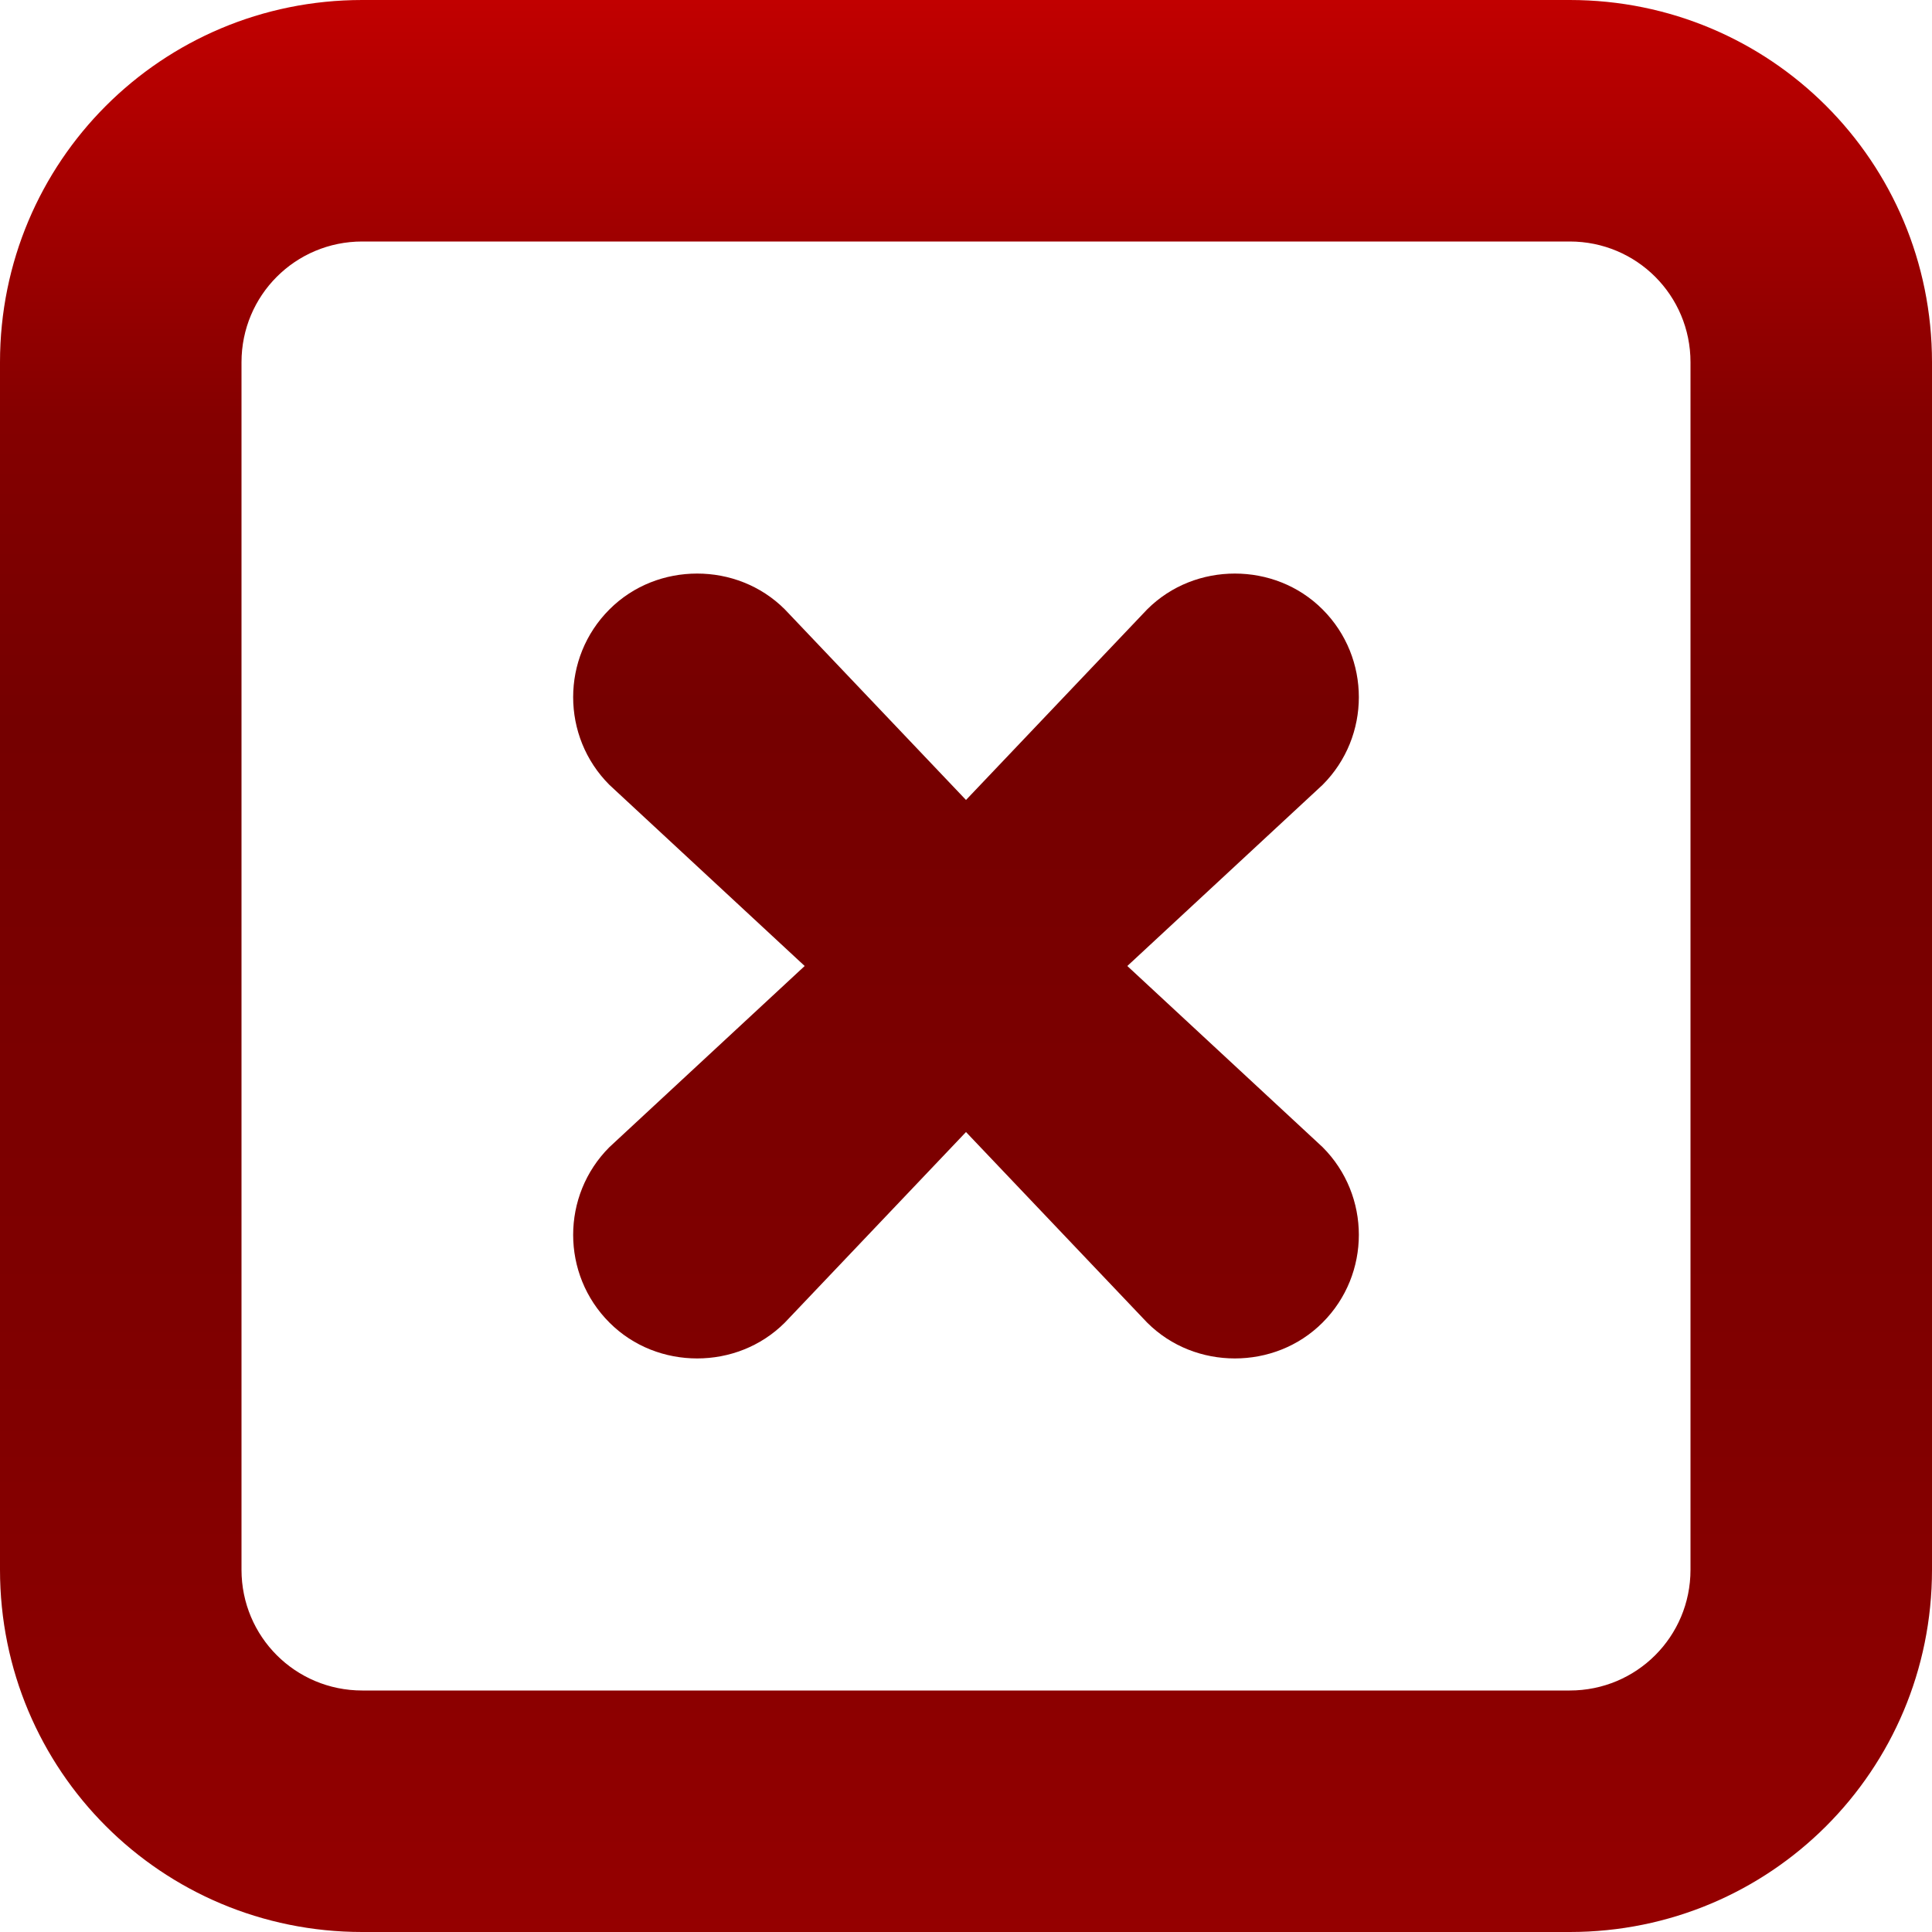
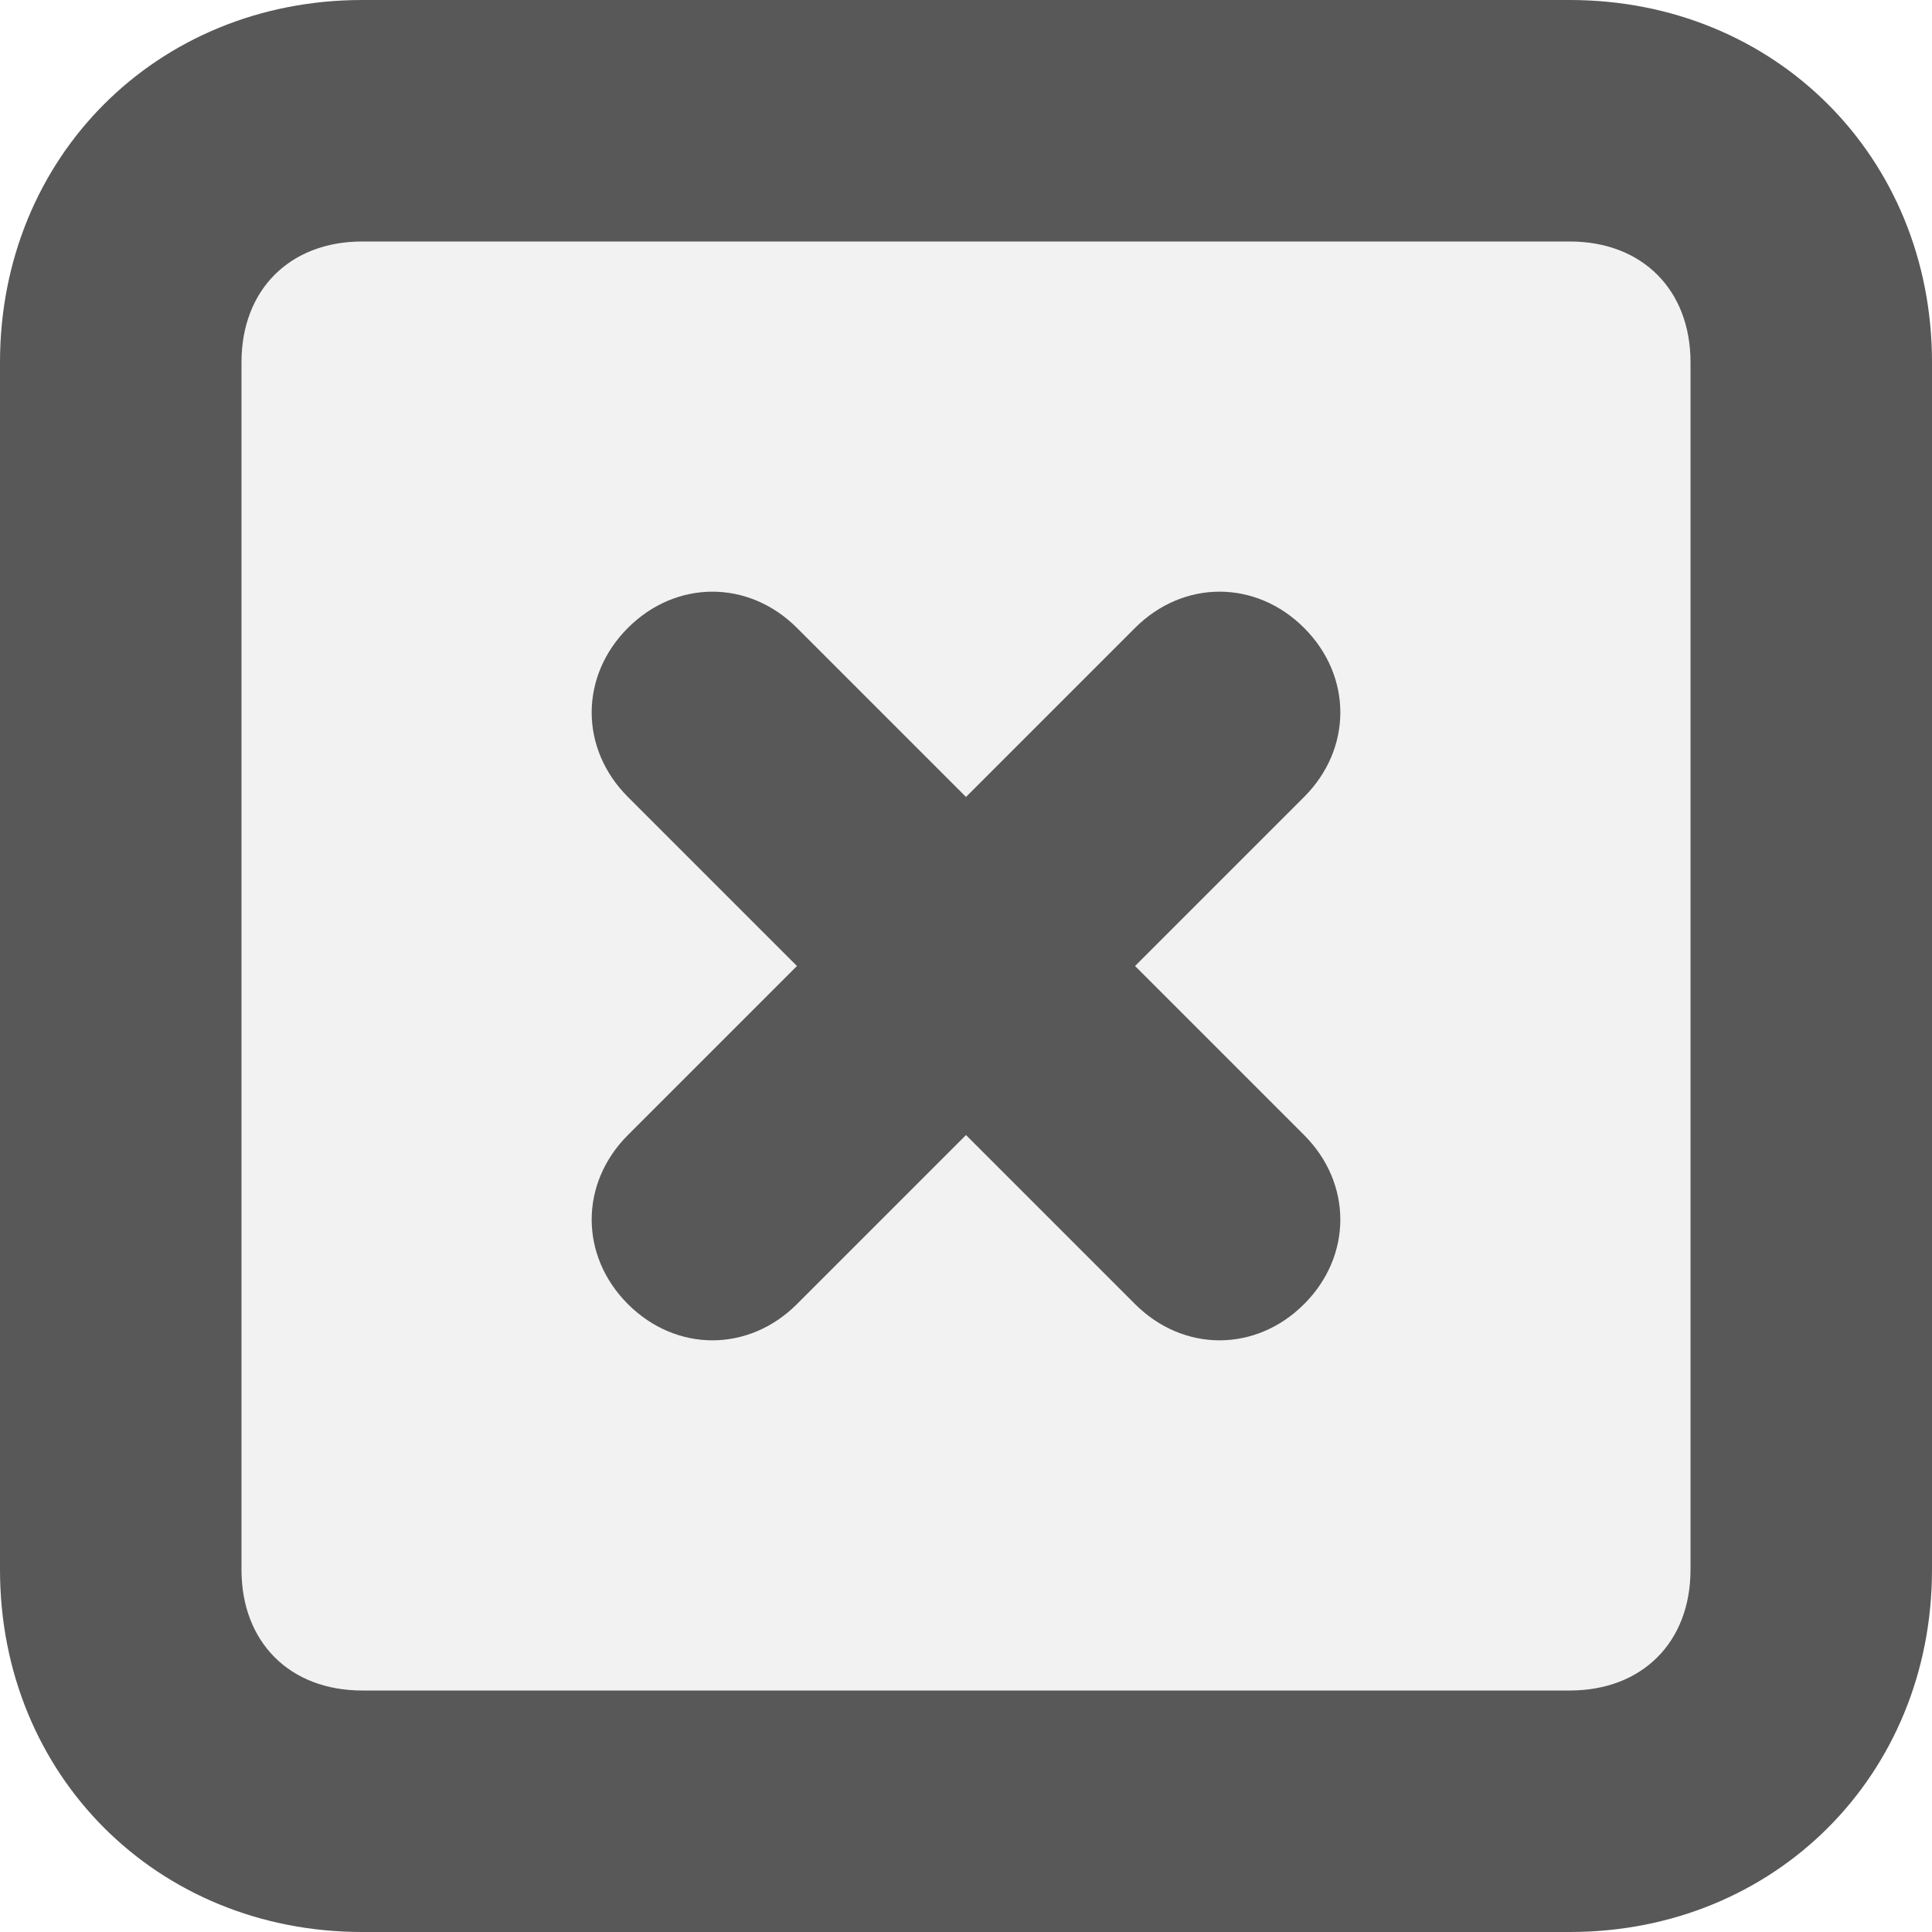
- <svg xmlns="http://www.w3.org/2000/svg" xmlns:xlink="http://www.w3.org/1999/xlink" id="svg2" version="1.1" width="64" height="64">
-   <defs id="defs6">
-     <linearGradient id="linearGradient3008">
-       <stop style="stop-color:#c10000;stop-opacity:1" offset="0" id="stop3010" />
-       <stop id="stop3022" offset="0.219" style="stop-color:#840000;stop-opacity:1" />
-       <stop id="stop3018" offset="0.375" style="stop-color:#750000;stop-opacity:1" />
-       <stop style="stop-color:#810000;stop-opacity:1" offset="0.734" id="stop3024" />
-       <stop style="stop-color:#950000;stop-opacity:1" offset="1" id="stop3012" />
-     </linearGradient>
-     <linearGradient xlink:href="#linearGradient3008" id="linearGradient3036" gradientUnits="userSpaceOnUse" gradientTransform="translate(-8,0)" x1="20" y1="0" x2="20" y2="64" />
-   </defs>
-   <path style="color:#000000;fill:url(#linearGradient3036);fill-opacity:1;fill-rule:nonzero;stroke:none;stroke-width:0.5;marker:none;visibility:visible;display:inline;overflow:visible;enable-background:accumulate" d="M 12 0 C 5.352 0 0 5.352 0 12 L 0 52 C 0 58.648 5.352 64 12 64 L 52 64 C 58.648 64 64 58.648 64 52 L 64 12 C 64 5.352 58.648 0 52 0 L 12 0 z M 12 8 L 52 8 C 54.216 8 56 9.784 56 12 L 56 52 C 56 54.216 54.216 56 52 56 L 12 56 C 9.784 56 8 54.216 8 52 L 8 12 C 8 9.784 9.784 8 12 8 z M 23.094 19 C 22.044 19 20.988 19.387 20.188 20.188 C 18.586 21.789 18.586 24.399 20.188 26 L 26.656 32 L 20.188 38 C 18.586 39.601 18.586 42.211 20.188 43.812 C 20.988 44.613 22.044 45 23.094 45 C 24.143 45 25.199 44.613 26 43.812 L 32 37.5 L 38 43.812 C 38.801 44.613 39.857 45 40.906 45 C 41.956 45 43.012 44.613 43.812 43.812 C 45.414 42.211 45.414 39.601 43.812 38 L 37.344 32 L 43.812 26 C 45.414 24.399 45.414 21.789 43.812 20.188 C 43.012 19.387 41.956 19 40.906 19 C 39.857 19 38.801 19.387 38 20.188 L 32 26.5 L 26 20.188 C 25.199 19.387 24.143 19 23.094 19 z " id="rect2989" />
+ <svg xmlns="http://www.w3.org/2000/svg" version="1.1" id="Calque_1" x="0px" y="0px" viewBox="0 0 32 32" enable-background="new 0 0 32 32" xml:space="preserve">
+   <path fill="#F2F2F2" d="M28,6c0-1.2-0.8-2-2-2H6C4.8,4,4,4.8,4,6v20c0,1.2,0.8,2,2,2h20c1.2,0,2-0.8,2-2V6z" />
+   <path fill="#585858" d="M26,32H6c-3.4,0-6-2.6-6-6V6c0-3.4,2.6-6,6-6h20c3.4,0,6,2.6,6,6v20C32,29.4,29.4,32,26,32z M28,6  c0-1.2-0.8-2-2-2H6C4.8,4,4,4.8,4,6v20c0,1.2,0.8,2,2,2h20c1.2,0,2-0.8,2-2V6z M21.6,21.6c-0.8,0.8-2,0.8-2.8,0L16,18.8l-2.8,2.8  c-0.8,0.8-2,0.8-2.8,0c-0.8-0.8-0.8-2,0-2.8l2.8-2.8l-2.8-2.8c-0.8-0.8-0.8-2,0-2.8c0.8-0.8,2-0.8,2.8,0l2.8,2.8l2.8-2.8  c0.8-0.8,2-0.8,2.8,0s0.8,2,0,2.8L18.8,16l2.8,2.8C22.4,19.6,22.4,20.8,21.6,21.6z" />
</svg>
